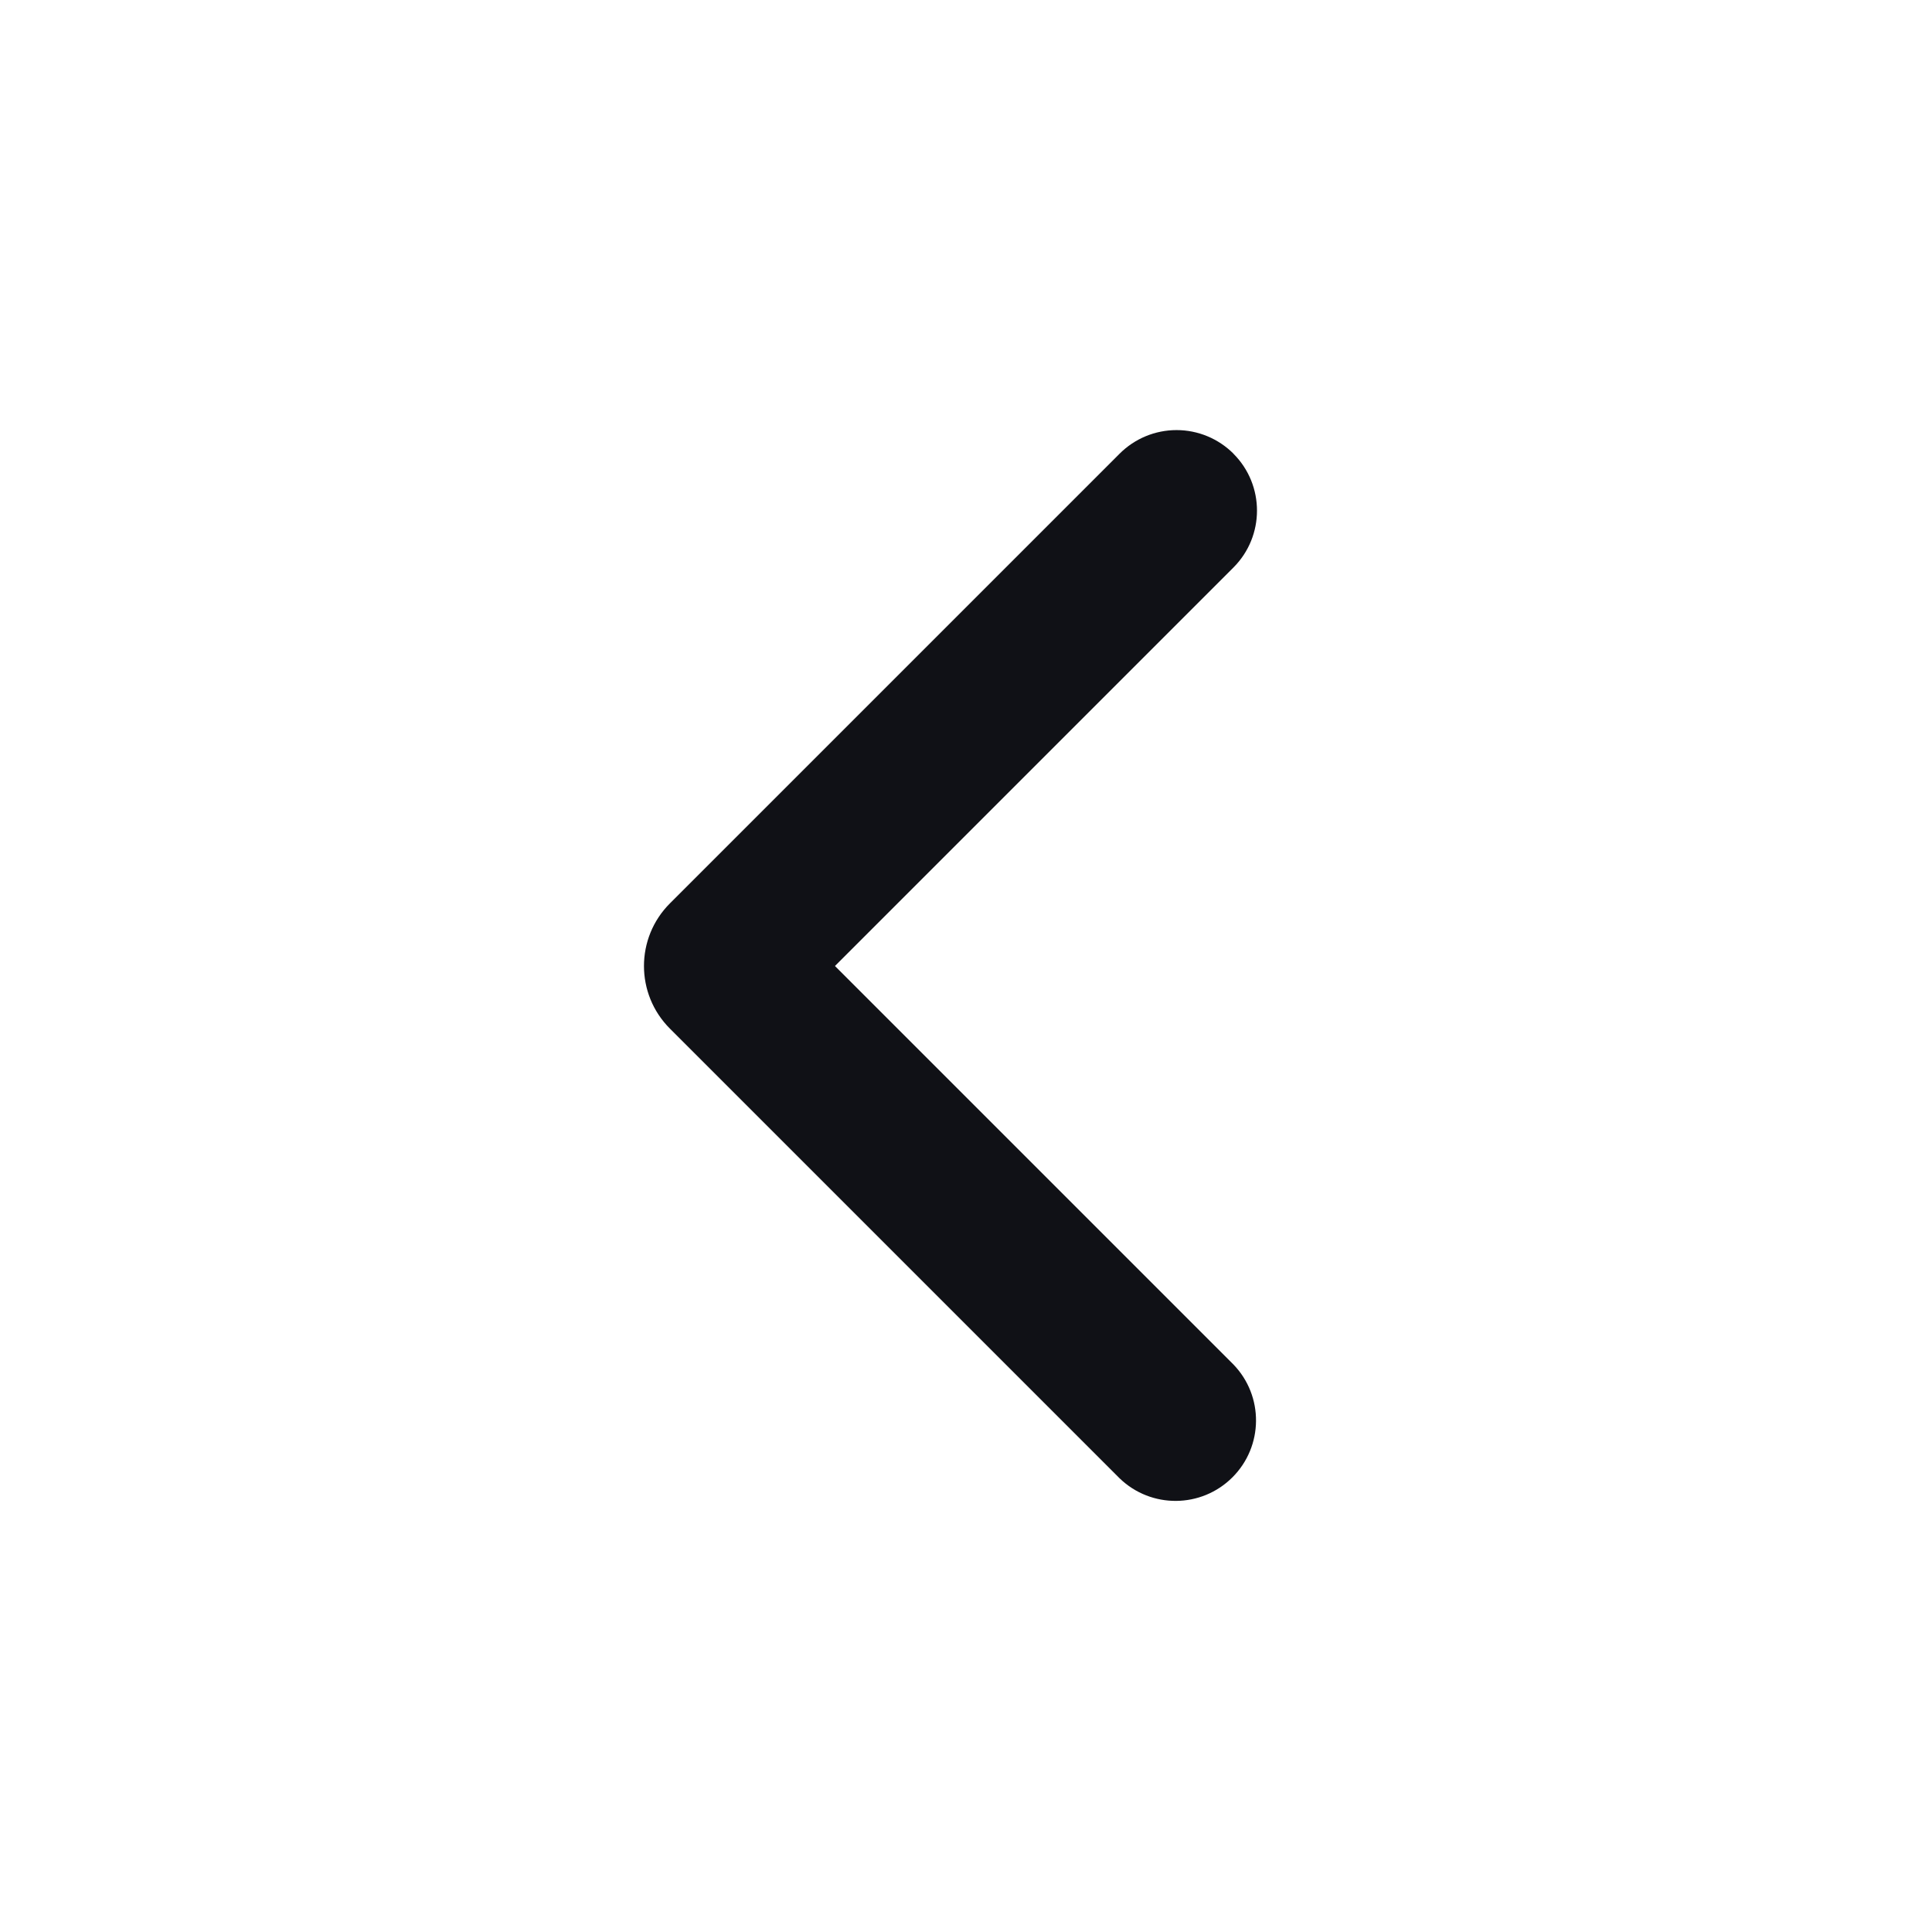
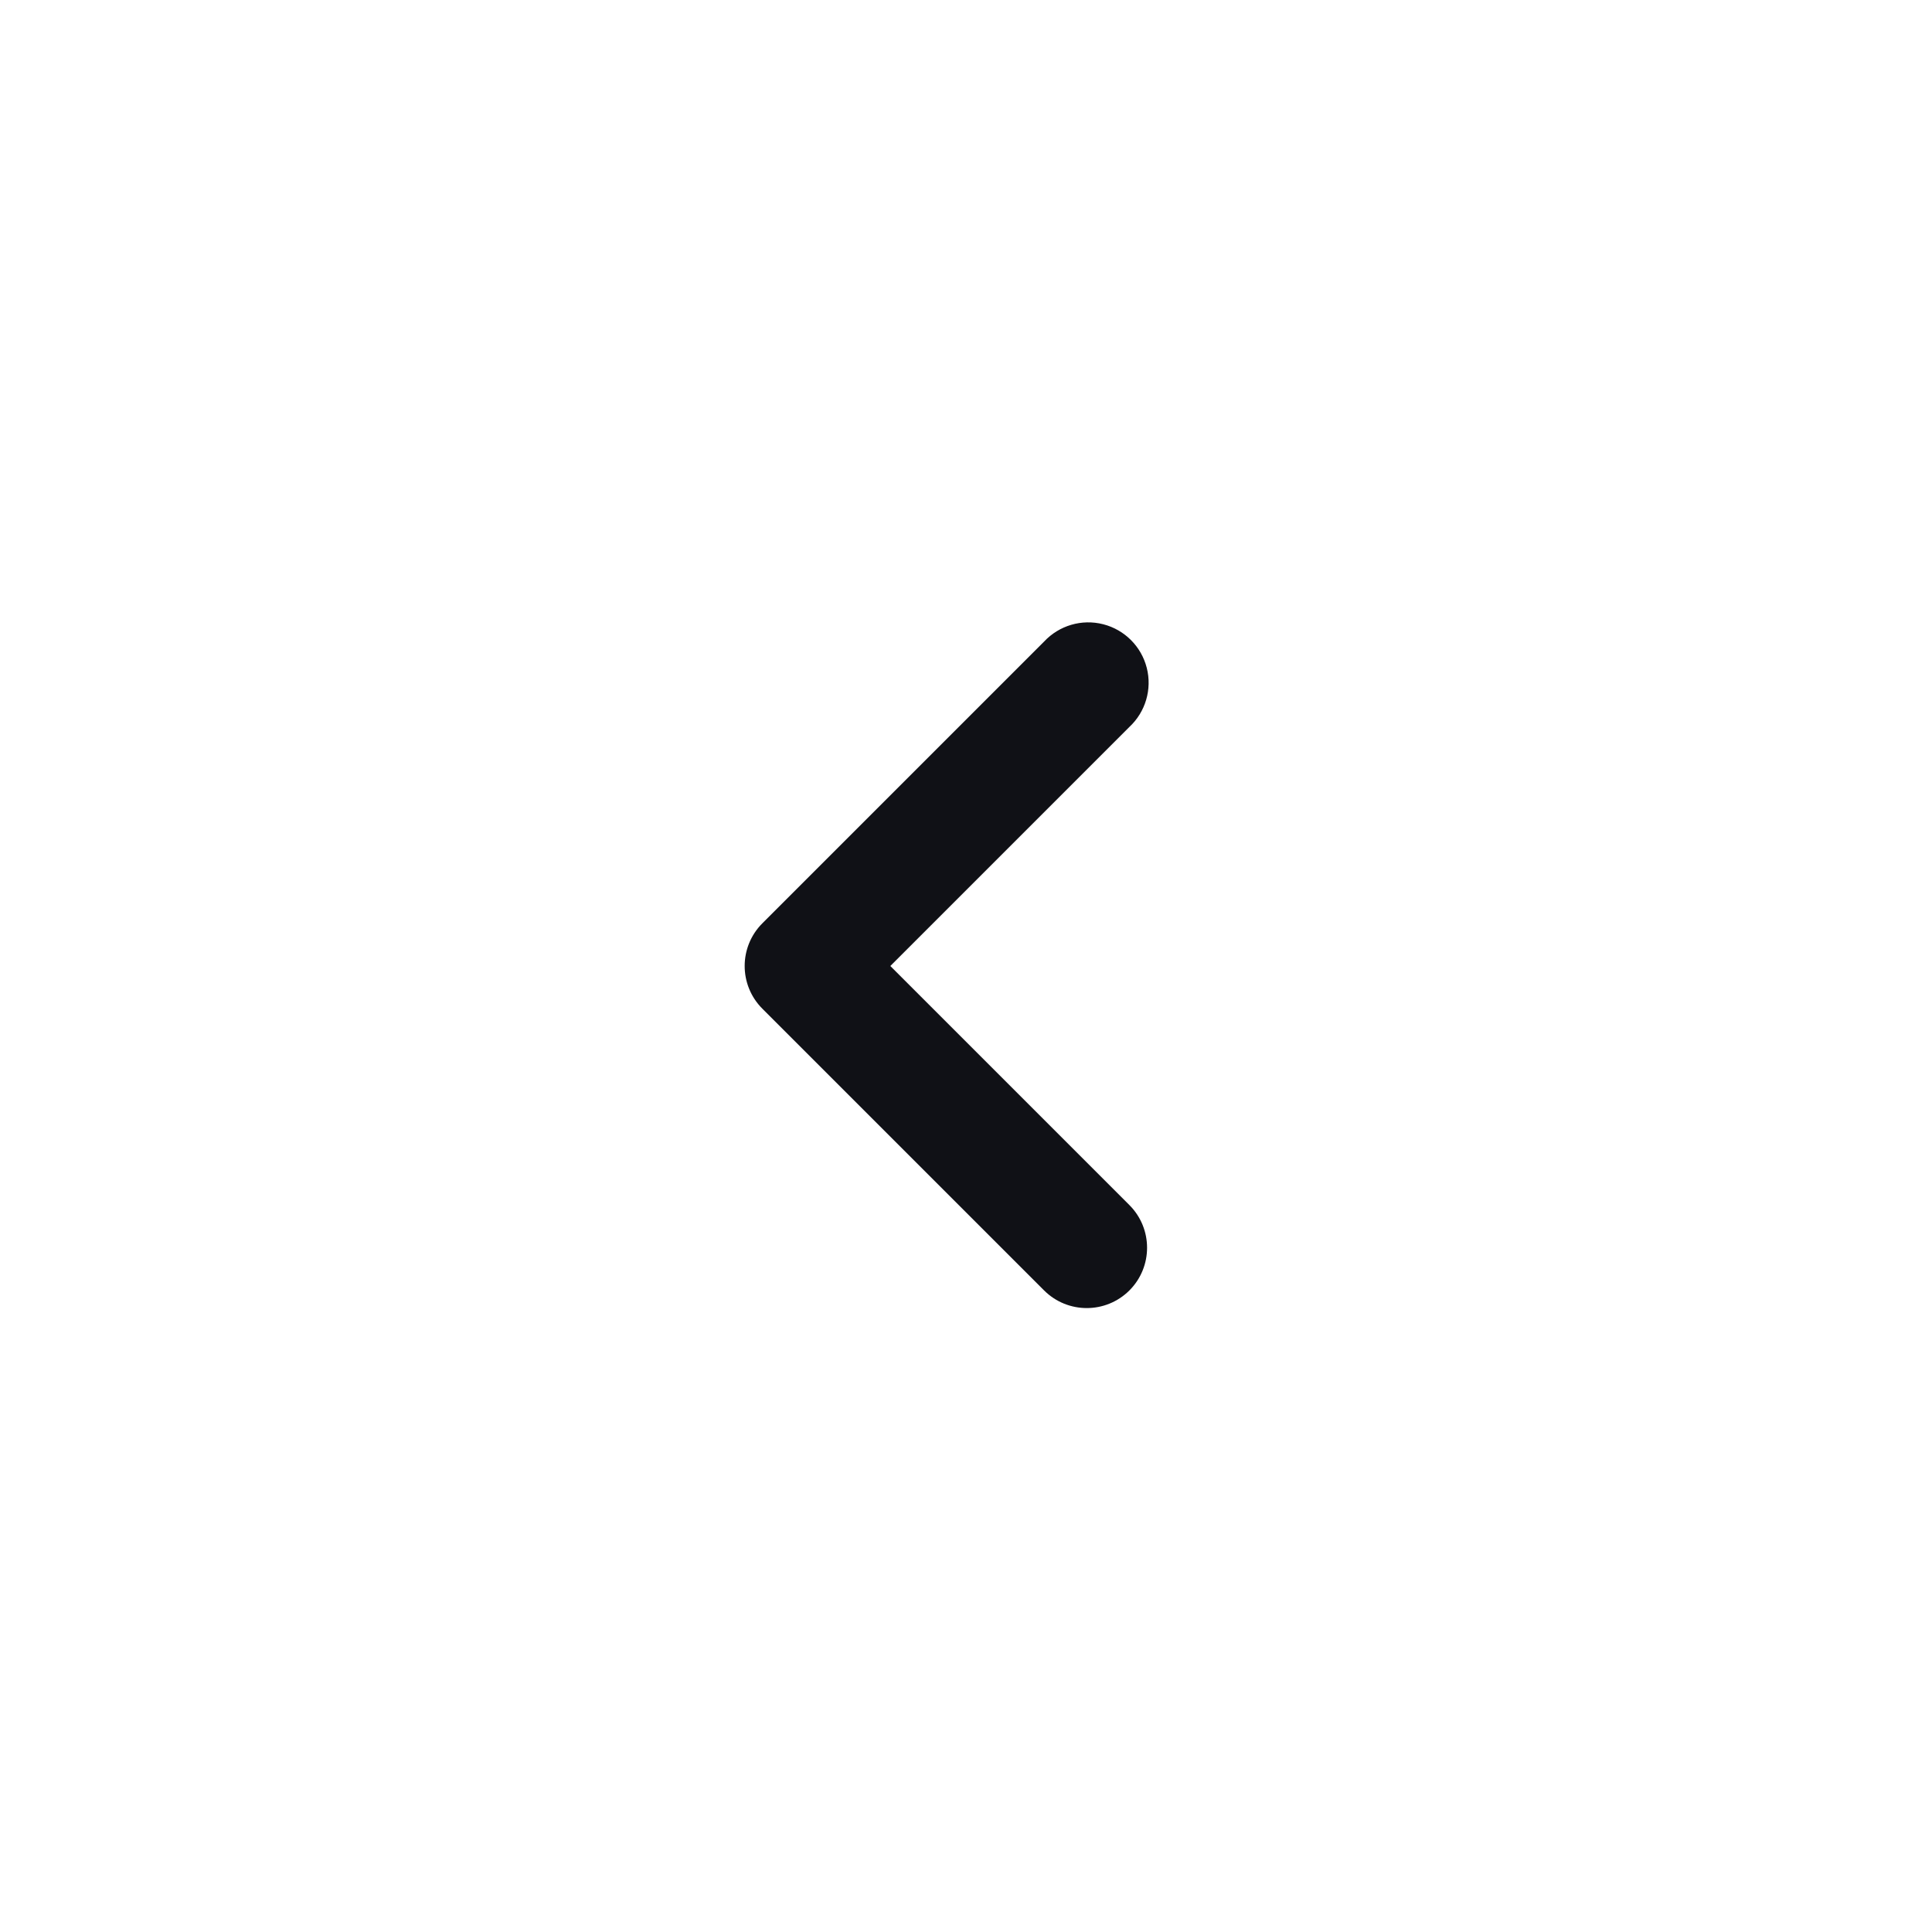
<svg xmlns="http://www.w3.org/2000/svg" width="24" height="24" fill="none" viewBox="0 0 24 24">
-   <path fill="#101116" fill-rule="evenodd" d="M15.322 5.636a1 1 0 0 1 0 1.414L10.372 12l4.95 4.95a1 1 0 0 1-1.414 1.414l-5.586-5.586a1.1 1.1 0 0 1 0-1.556l5.586-5.586a1 1 0 0 1 1.415 0Z" clip-rule="evenodd" />
+   <path fill="#101116" fill-rule="evenodd" d="M14.03 16.03a.75.75 0 0 1-1.06 0l-3.5-3.5a.75.75 0 0 1 0-1.06l3.5-3.5a.75.75 0 1 1 1.06 1.06L11.06 12l2.97 2.97a.75.75 0 0 1 0 1.06Z" clip-rule="evenodd" />
</svg>
